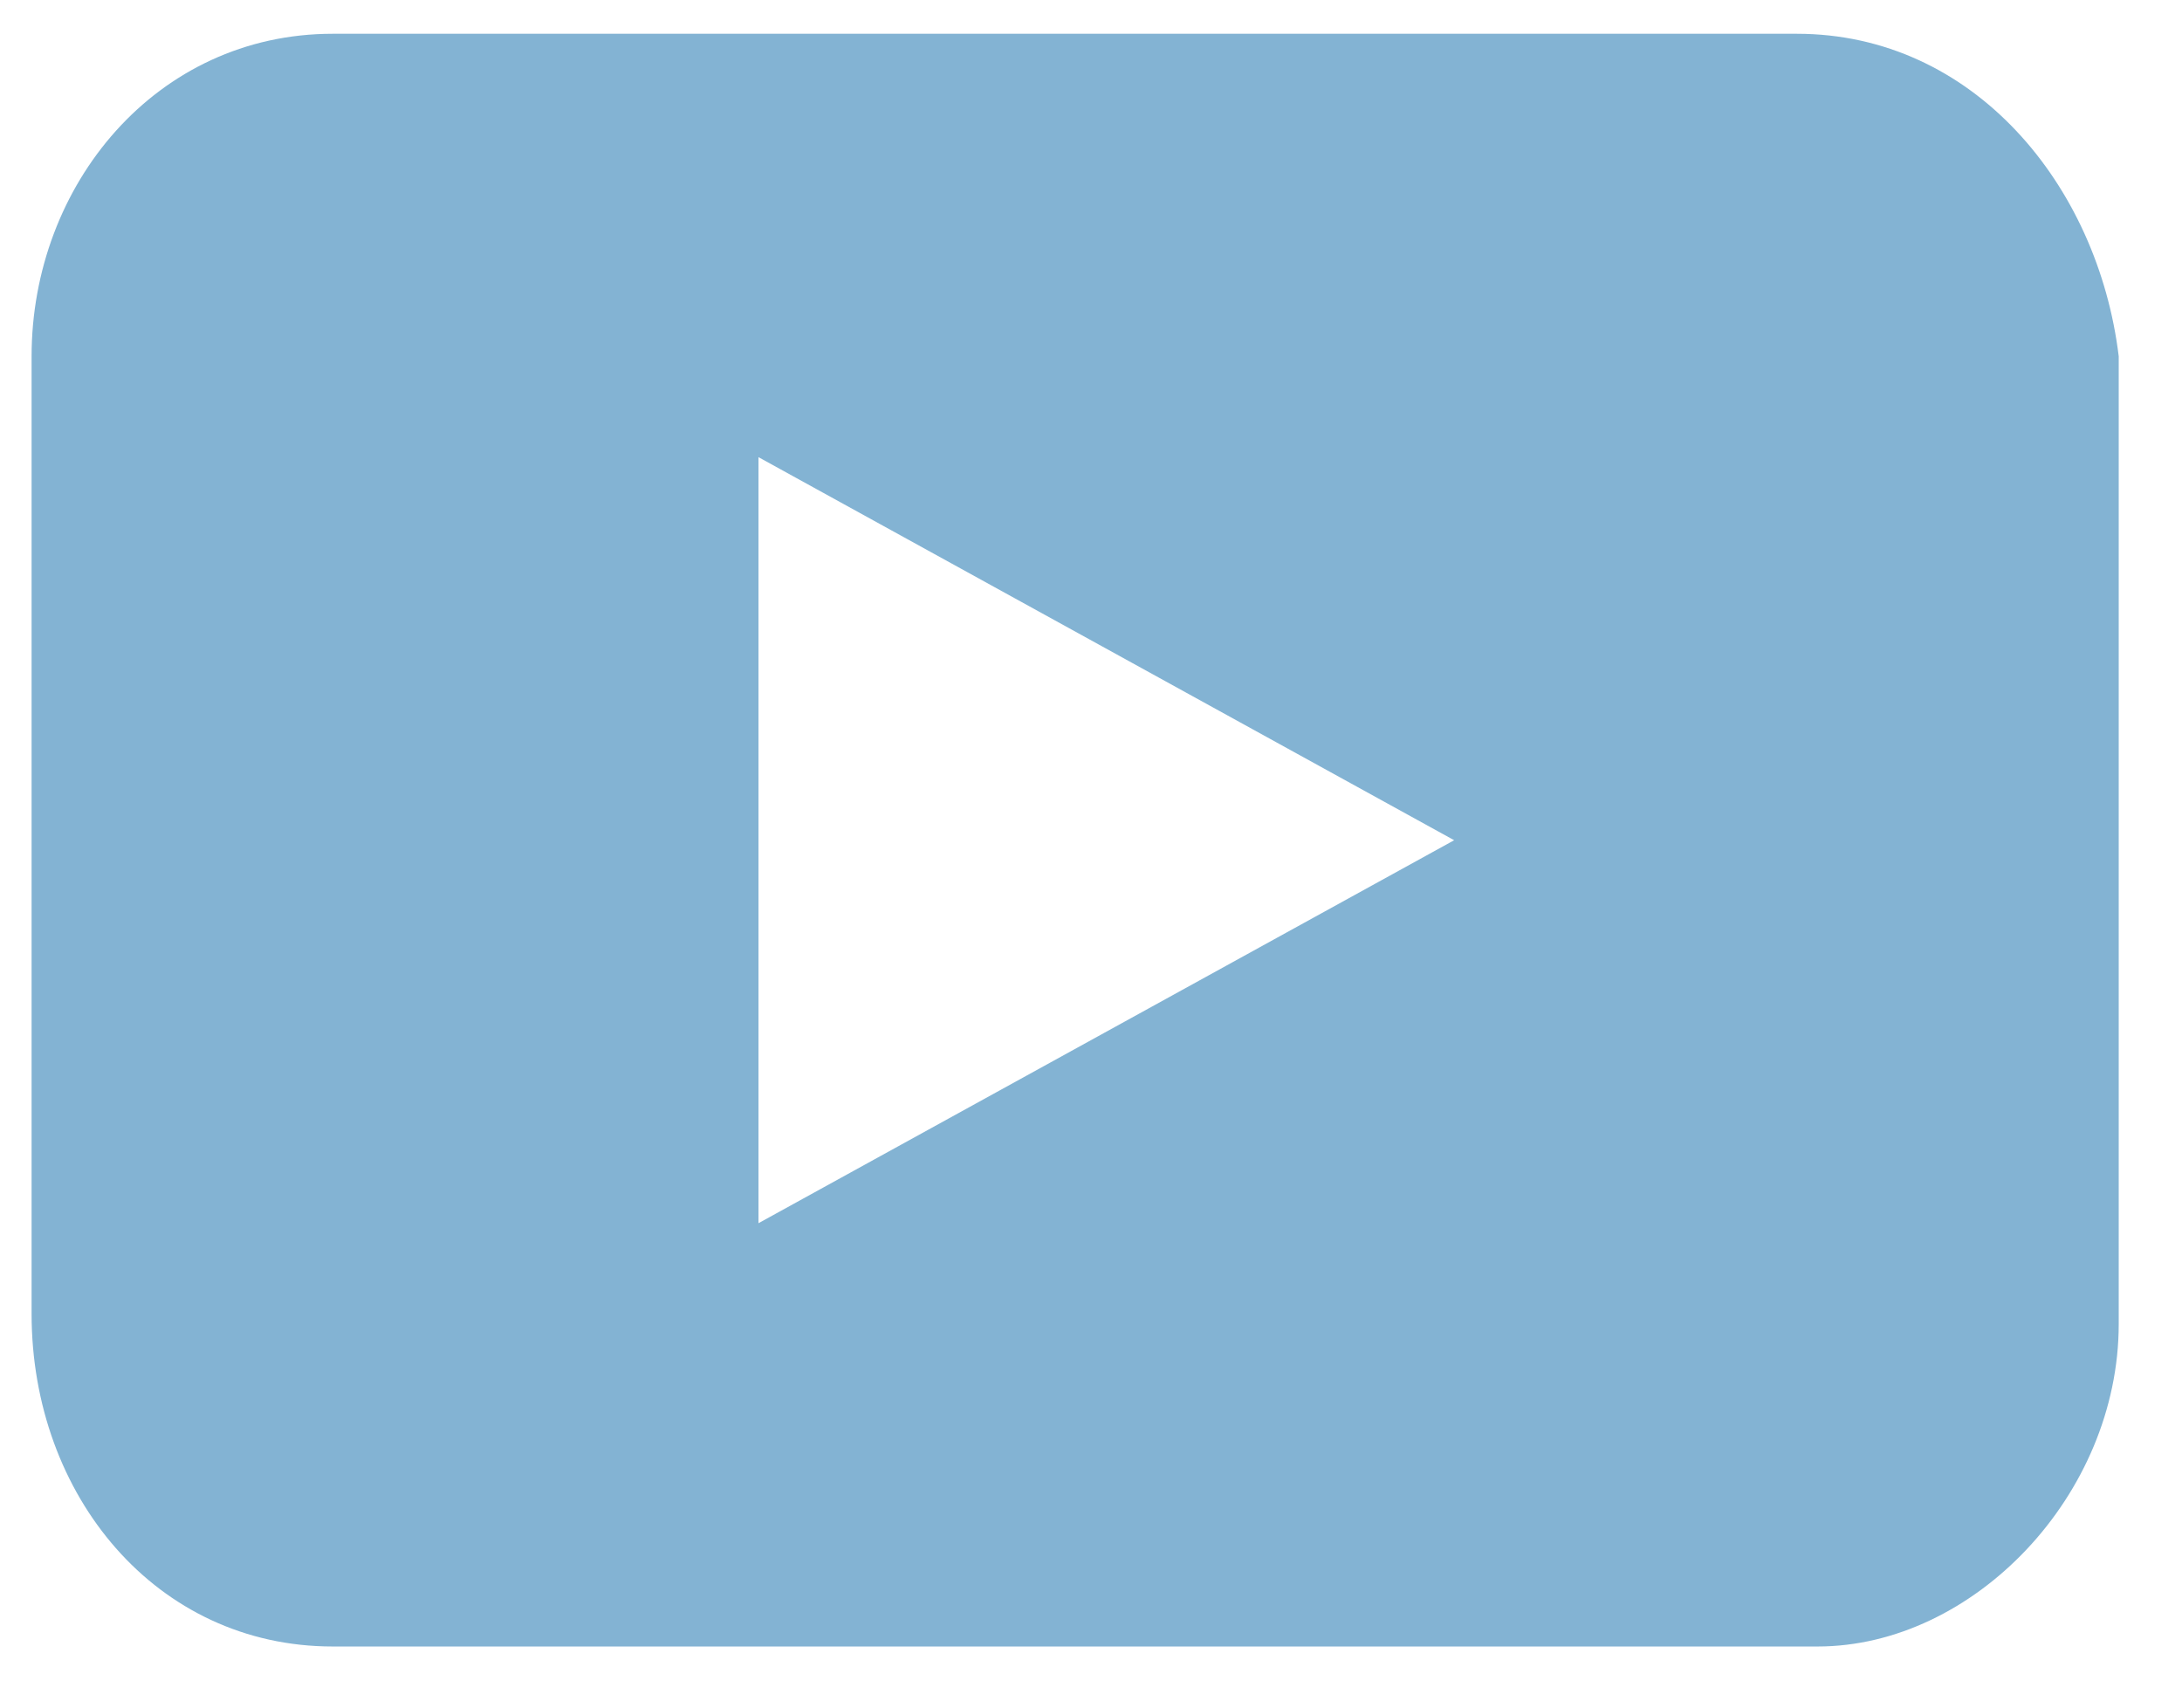
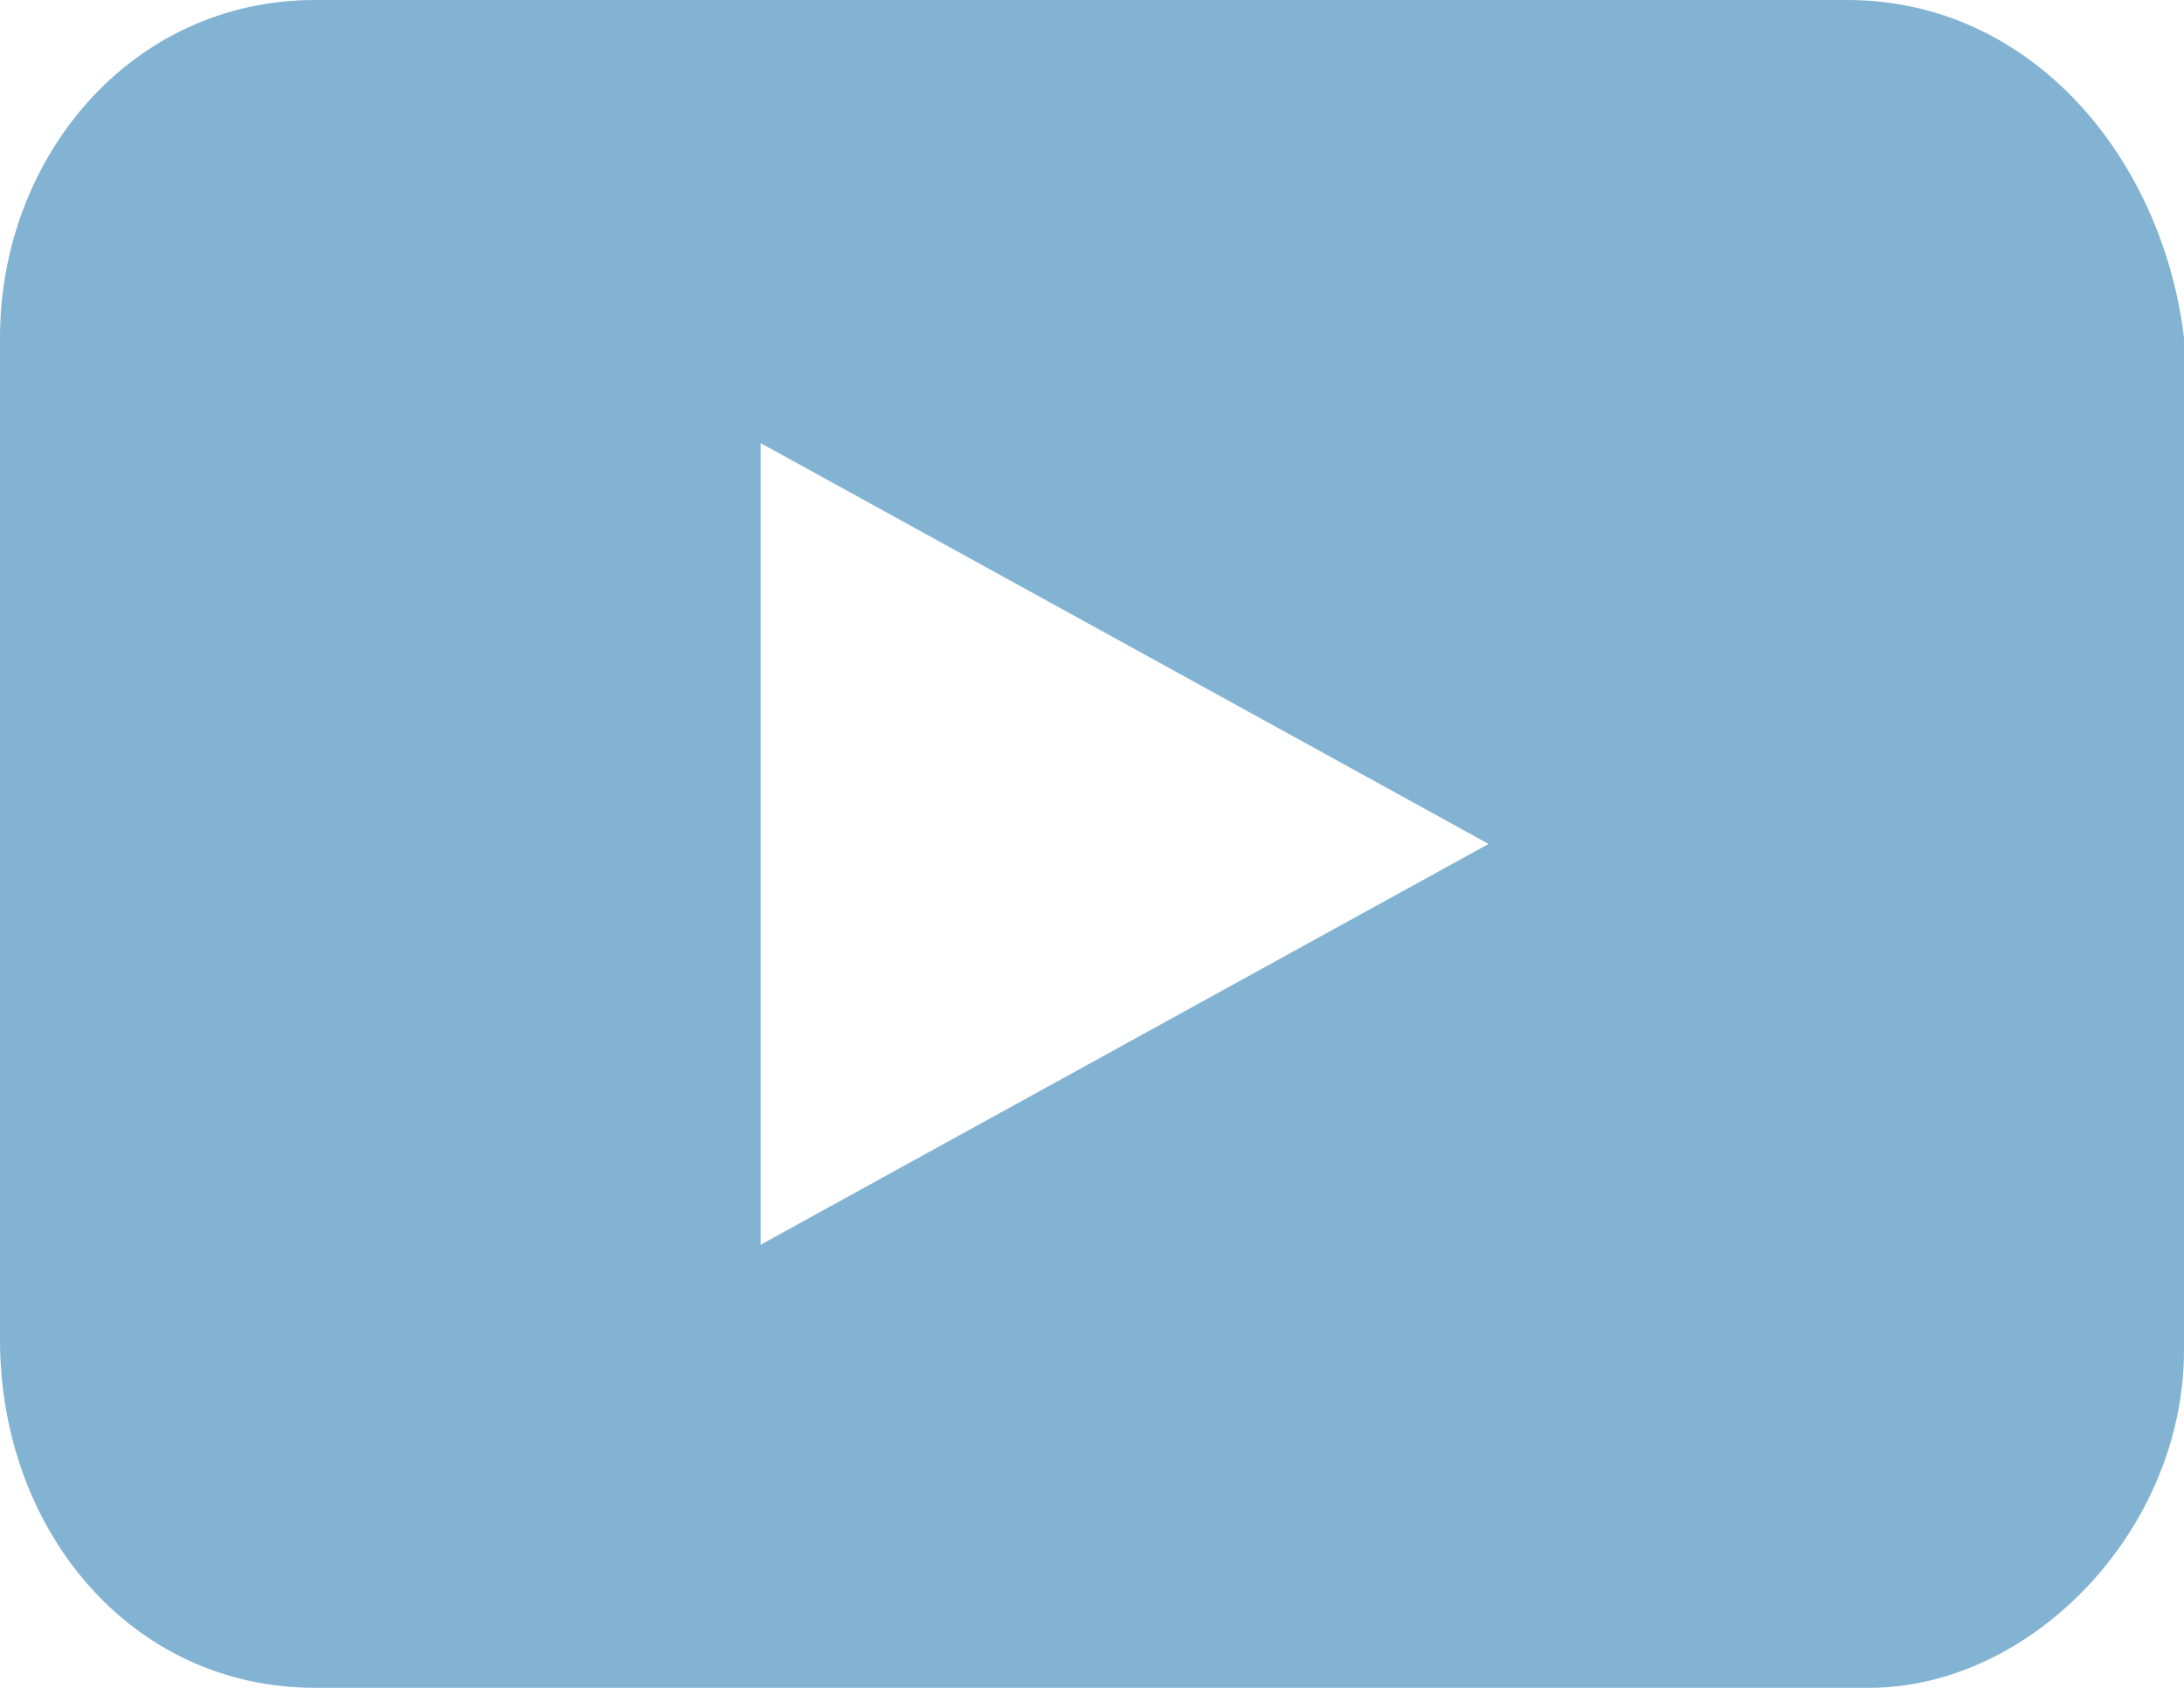
- <svg xmlns="http://www.w3.org/2000/svg" width="23" height="18" fill="none">
-   <path fill="#83B3D3" d="M18.94.356H3.507C1.647.356.333 1.95.333 3.756V13.85c0 1.913 1.313 3.506 3.174 3.506H19.159c1.642 0 3.174-1.594 3.174-3.4V3.756C22.114 1.95 20.801.356 18.94.356ZM7.995 12.894V4.819l7.333 4.038-7.333 4.037Z" />
+ <svg xmlns="http://www.w3.org/2000/svg" width="22" height="17" viewBox="0 0 22 17" fill="none">
+   <path d="M18.607 0H3.174C1.313 0 0 1.594 0 3.4V13.494C0 15.406 1.313 17 3.174 17H18.826C20.468 17 22 15.406 22 13.6V3.4C21.781 1.594 20.468 0 18.607 0ZM7.662 12.537V4.463L14.995 8.5L7.662 12.537Z" fill="#83B3D3" />
</svg>
